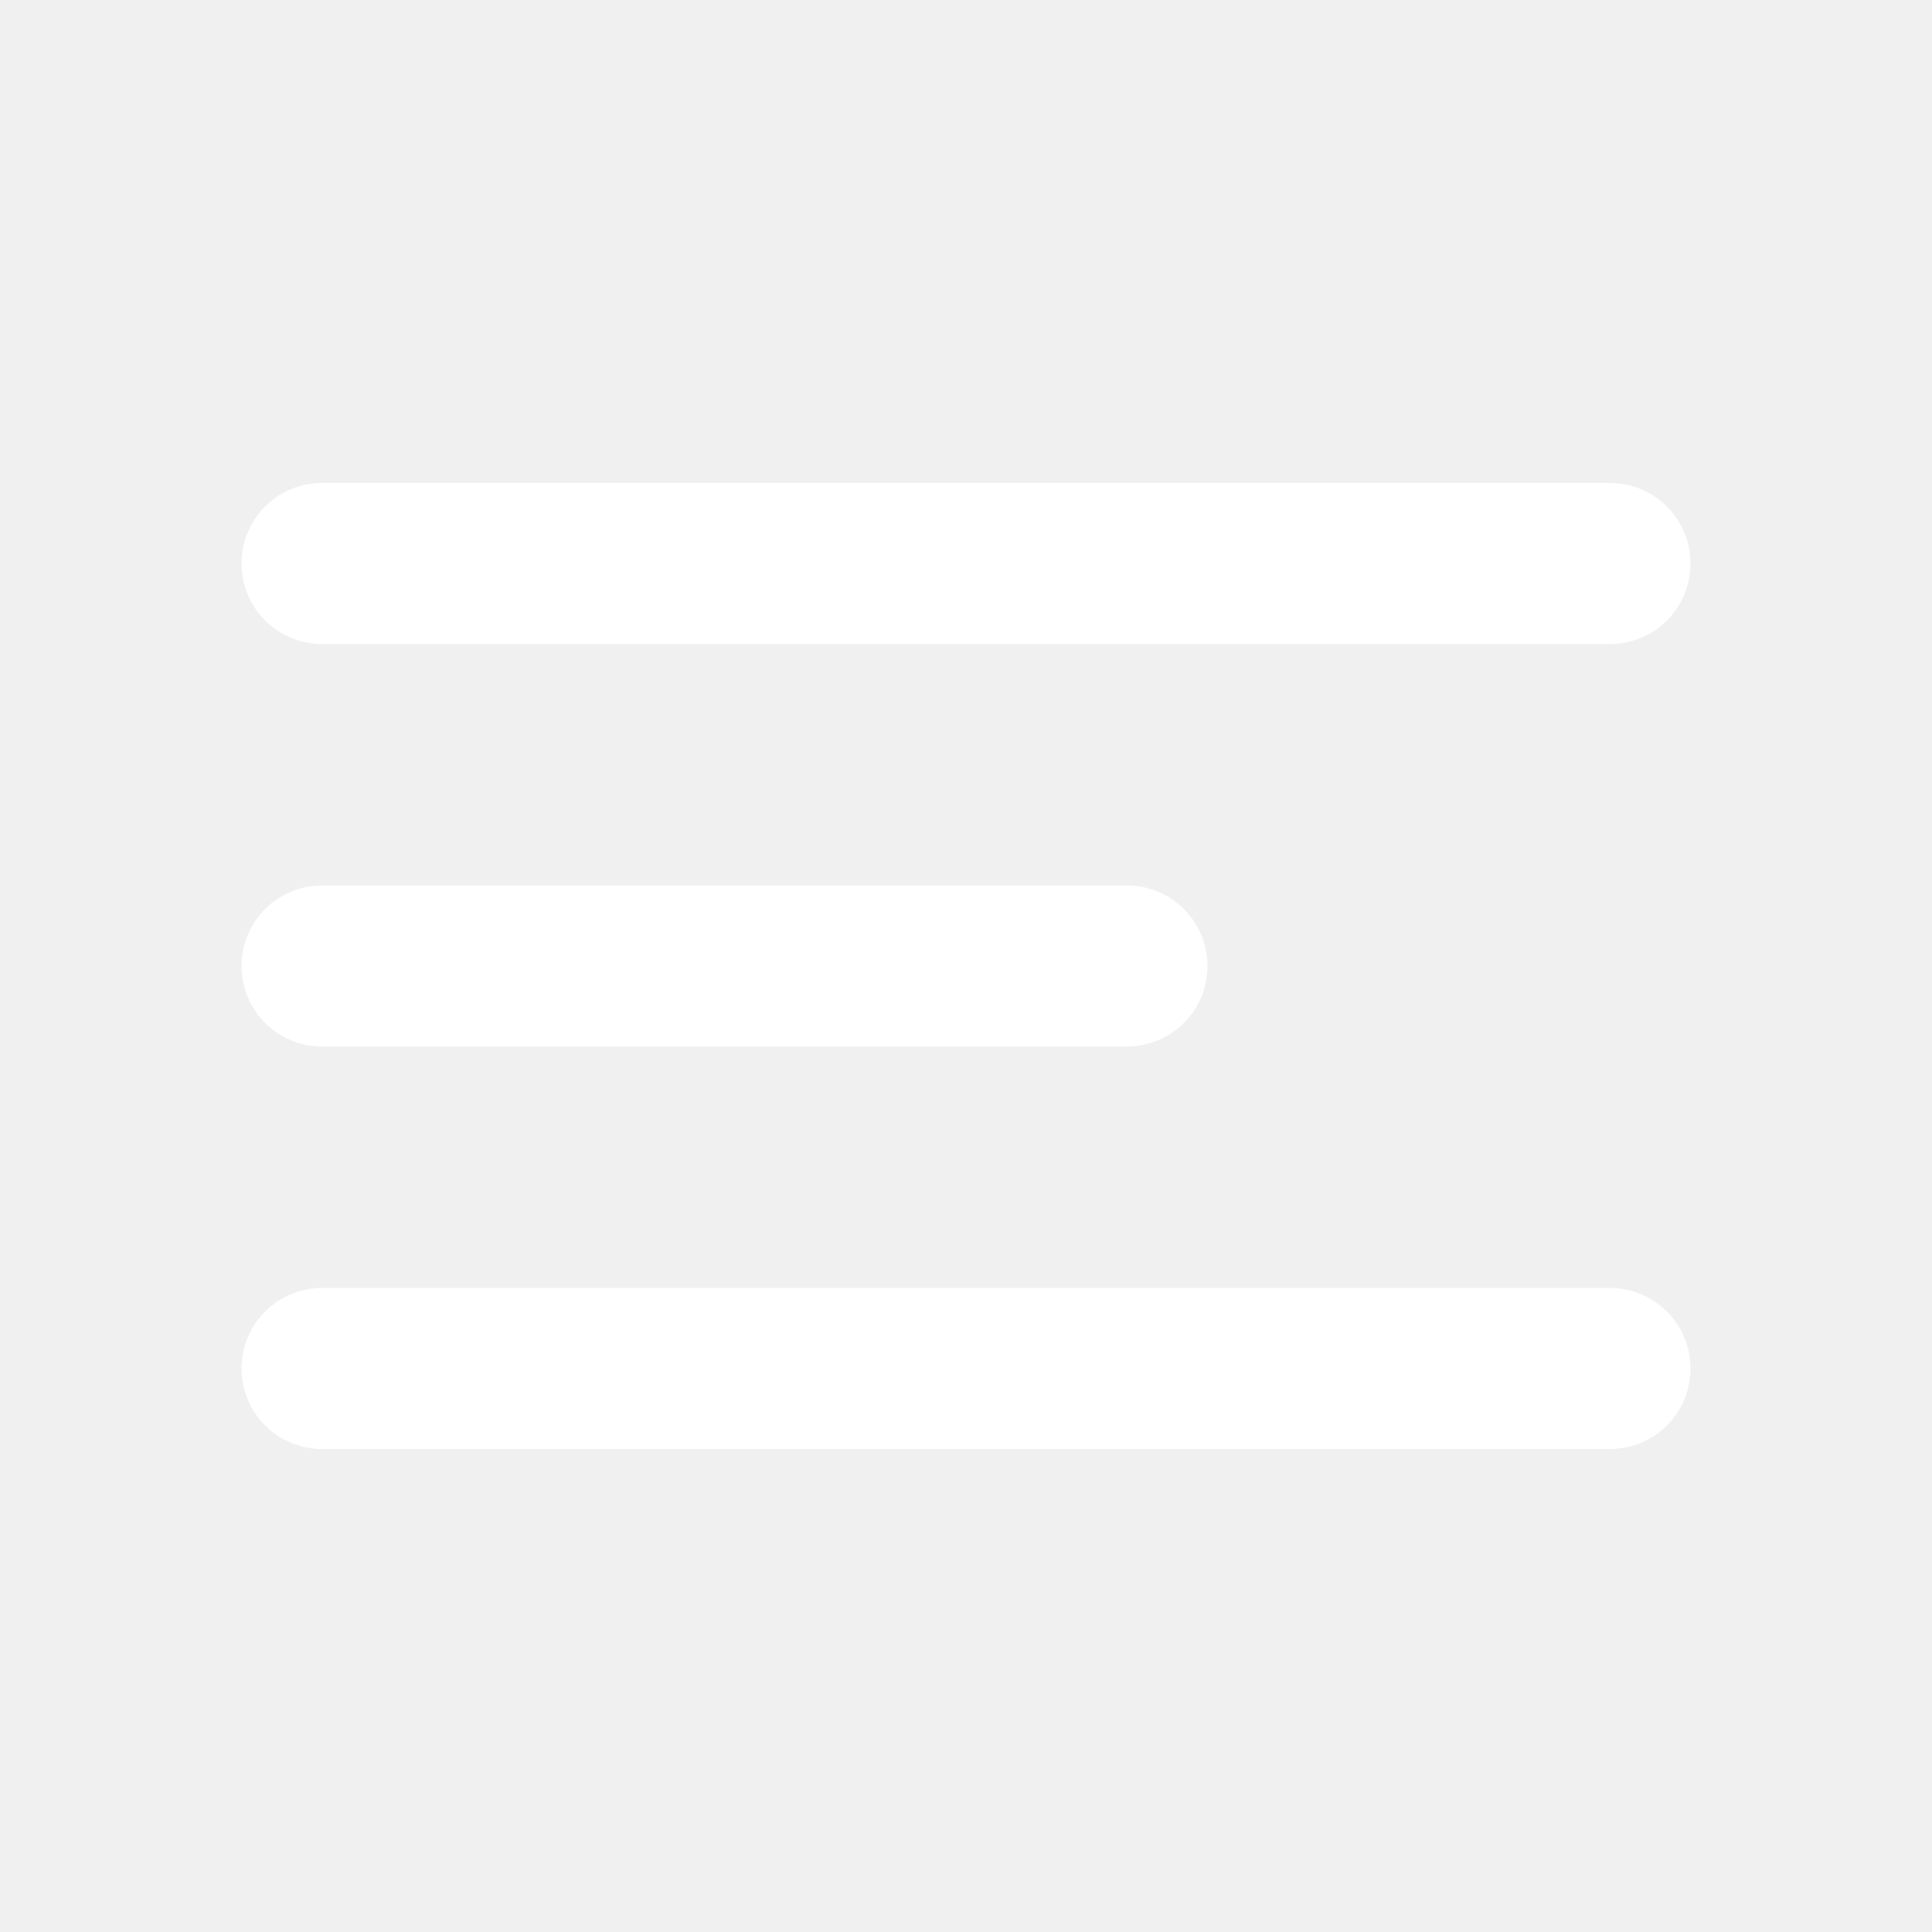
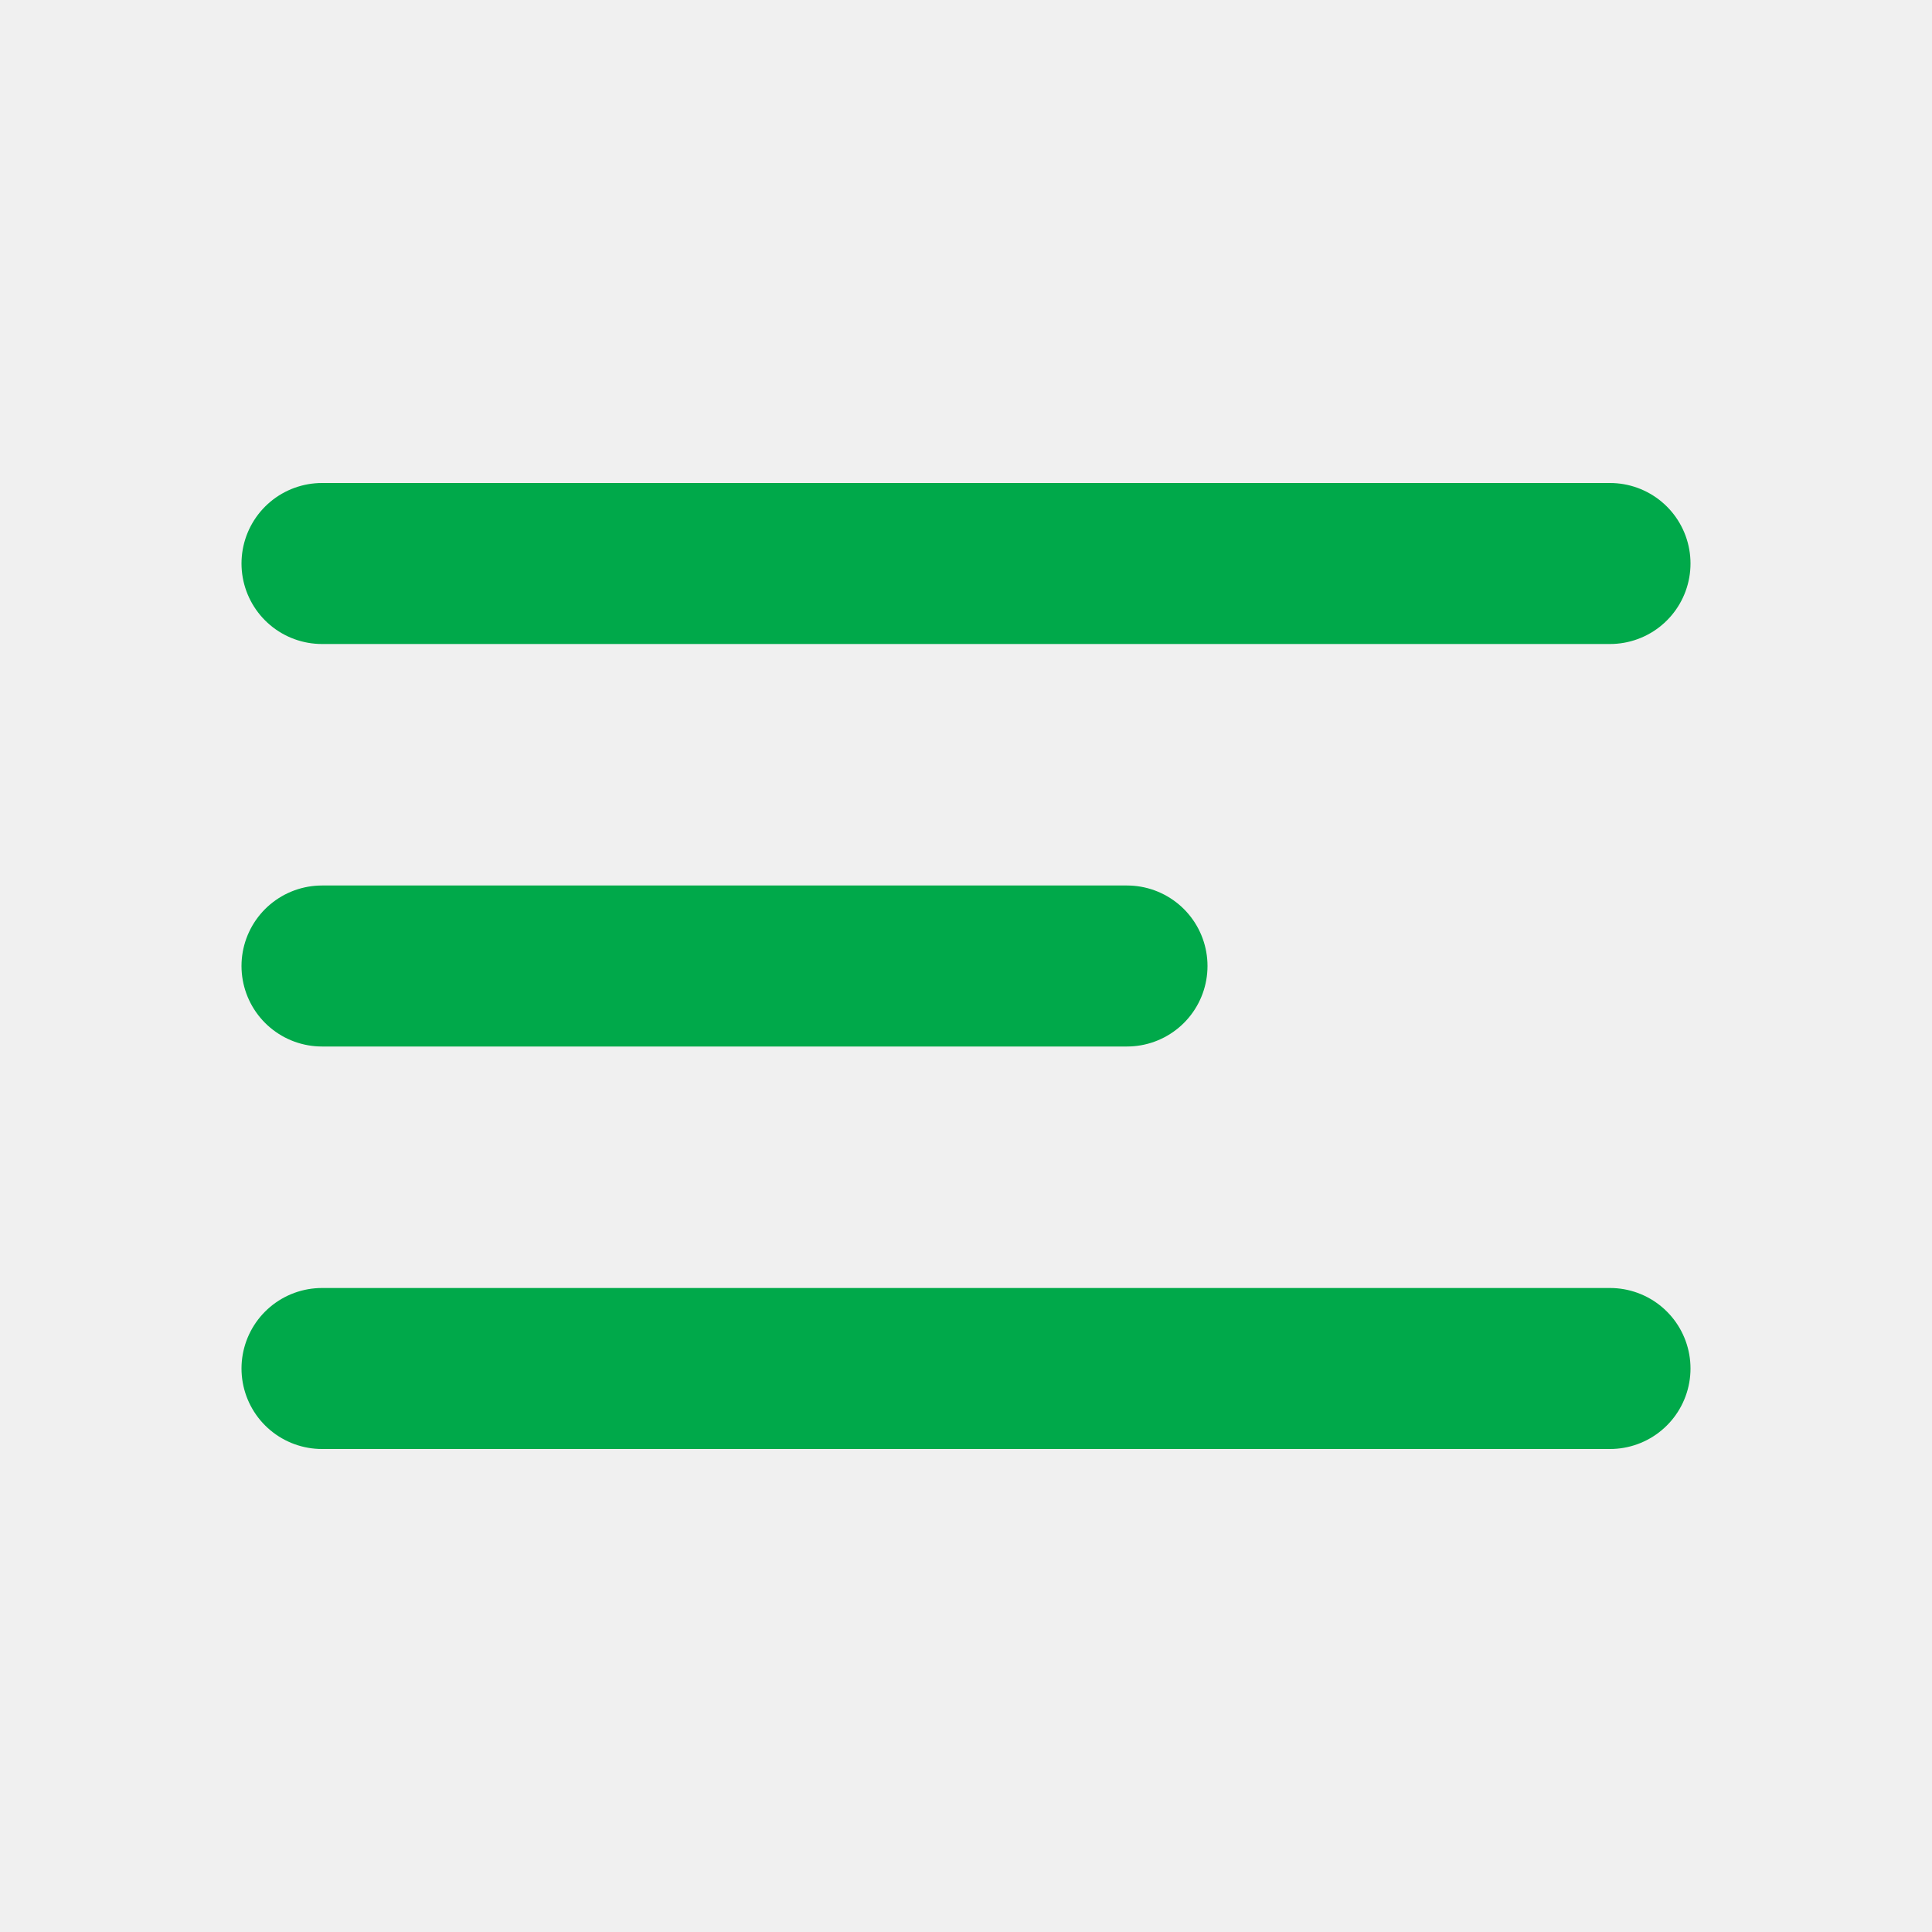
<svg xmlns="http://www.w3.org/2000/svg" width="24" height="24" viewBox="0 0 24 24" fill="none">
-   <path d="M4 7H20" stroke="white" stroke-width="2" stroke-linecap="round" />
-   <path d="M4 12L14 12" stroke="white" stroke-width="2" stroke-linecap="round" />
-   <path d="M4 17H20" stroke="white" stroke-width="2" stroke-linecap="round" />
+   <path d="M4 7H20" stroke="#00A94A" stroke-width="2" stroke-linecap="round" />
+   <path d="M4 12L14 12" stroke="#00A94A" stroke-width="2" stroke-linecap="round" />
+   <path d="M4 17H20" stroke="#00A94A" stroke-width="2" stroke-linecap="round" />
</svg>
